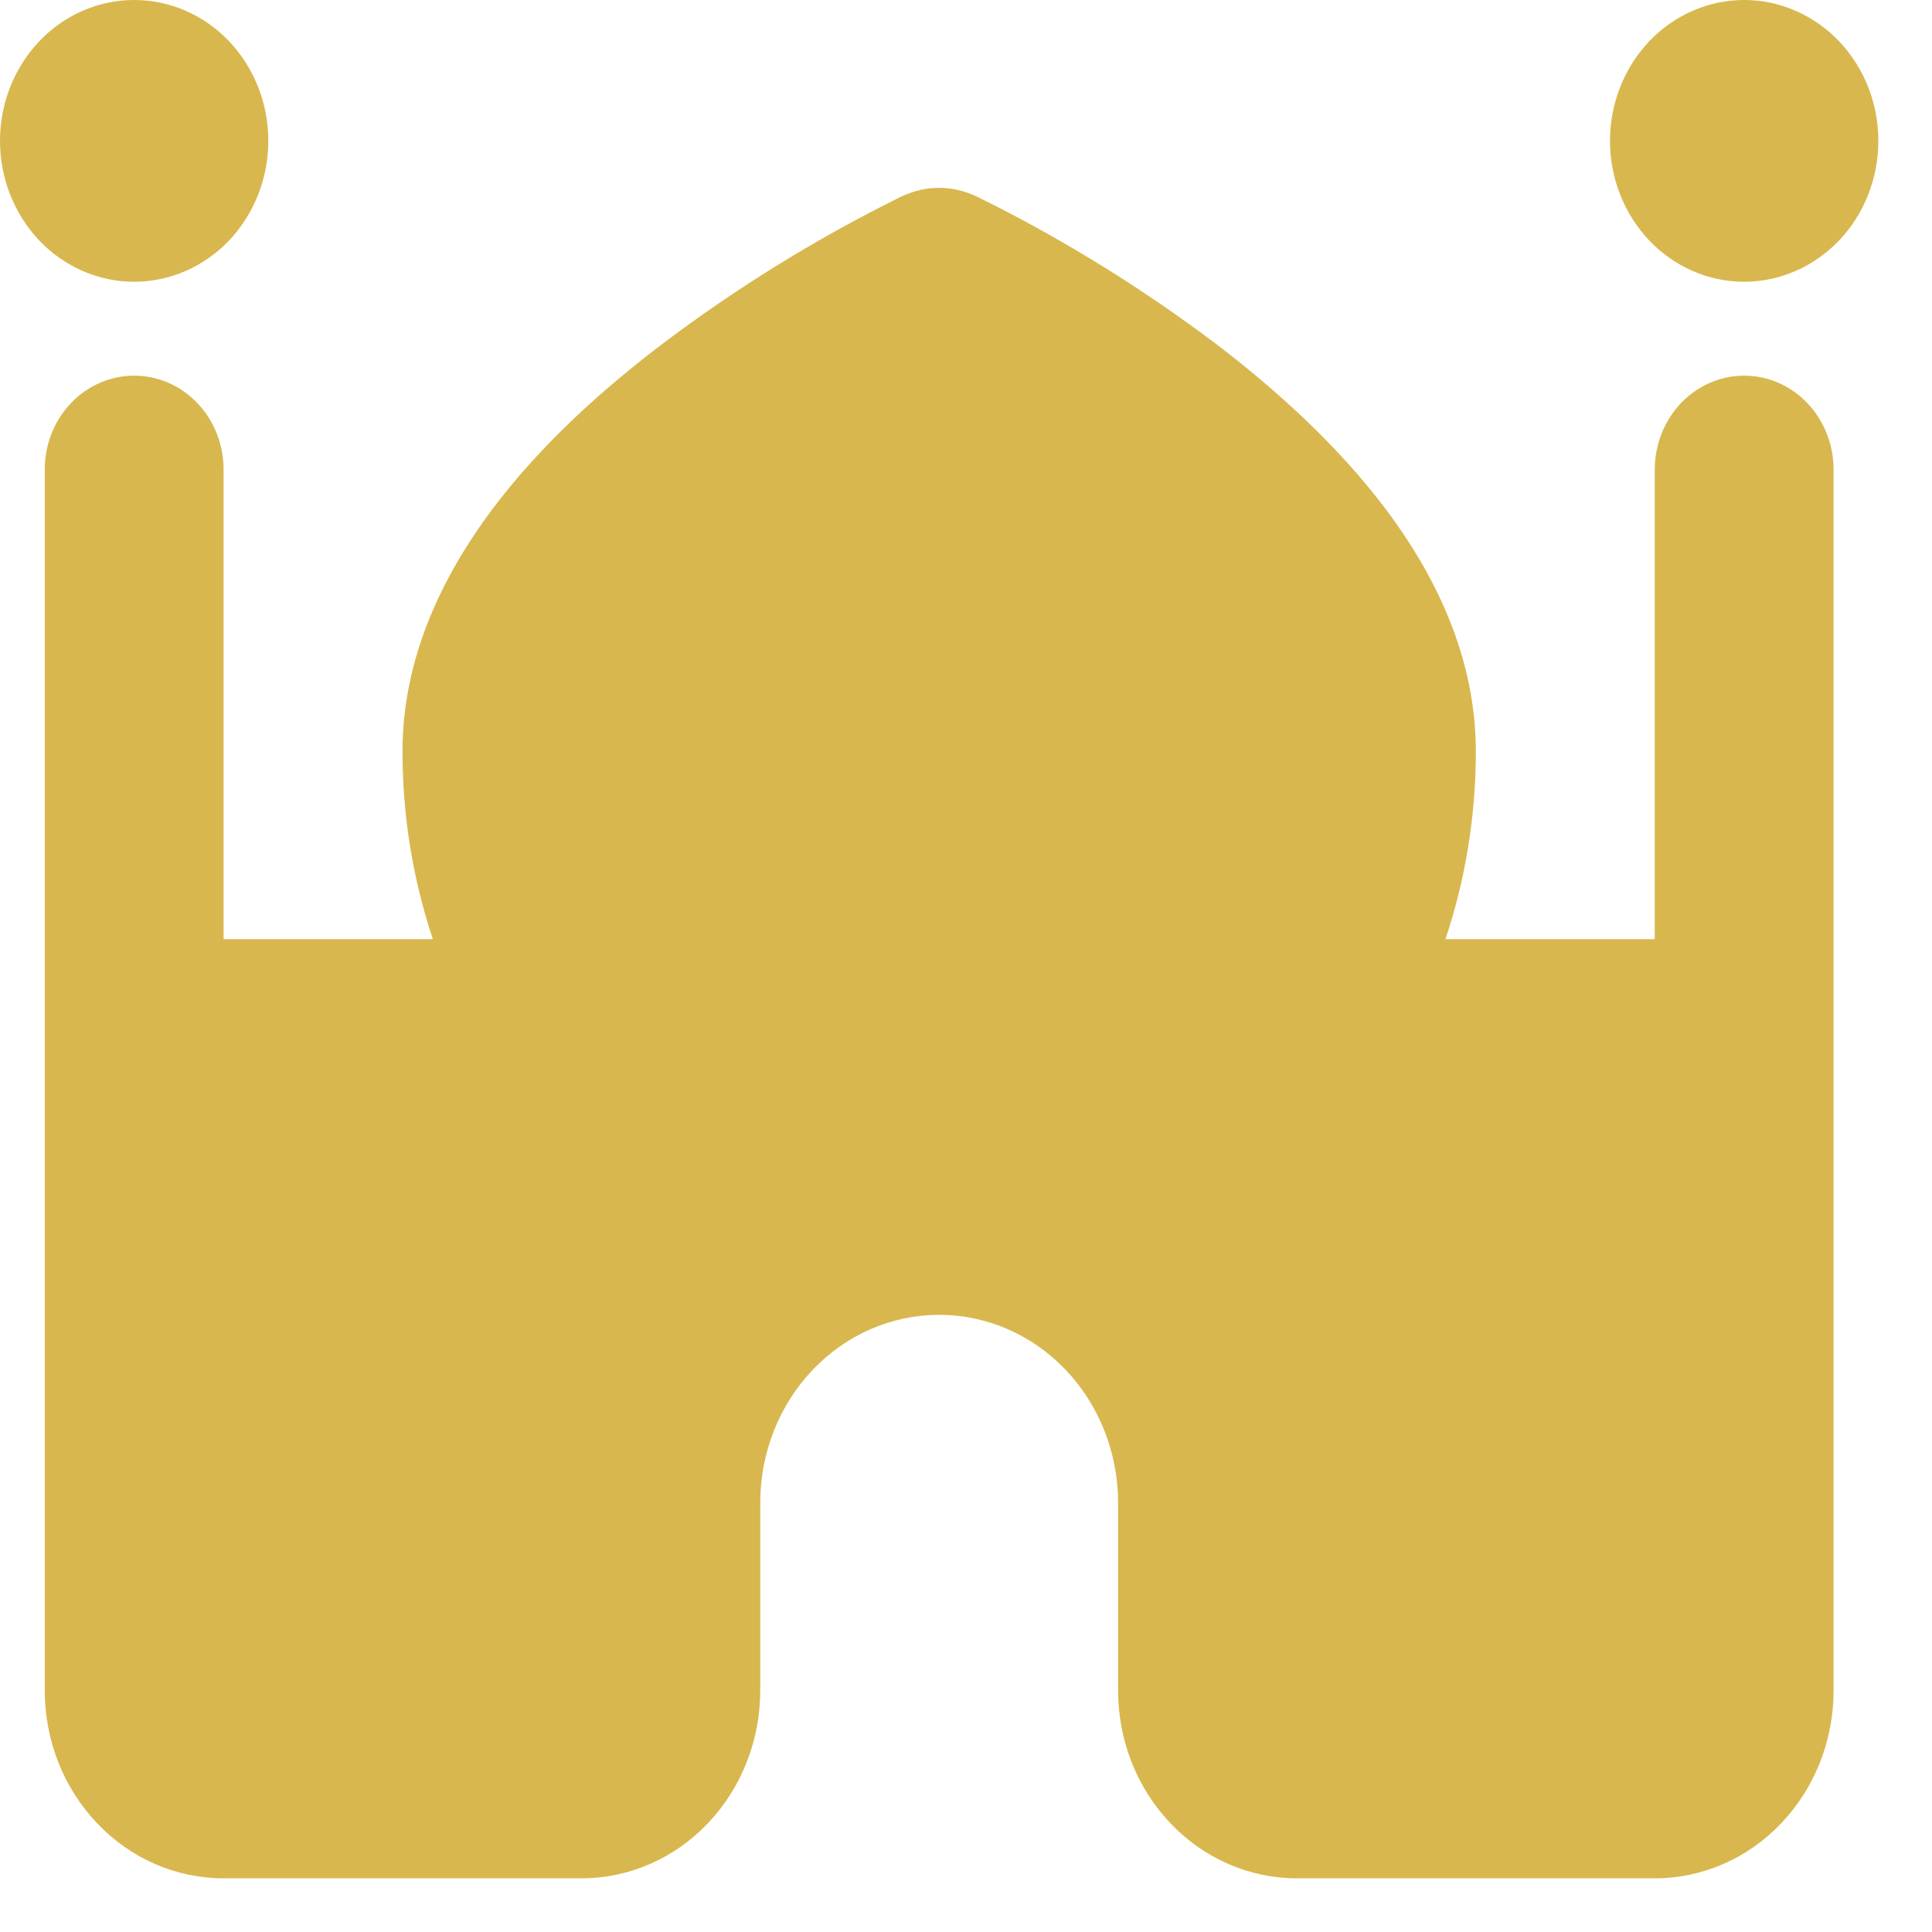
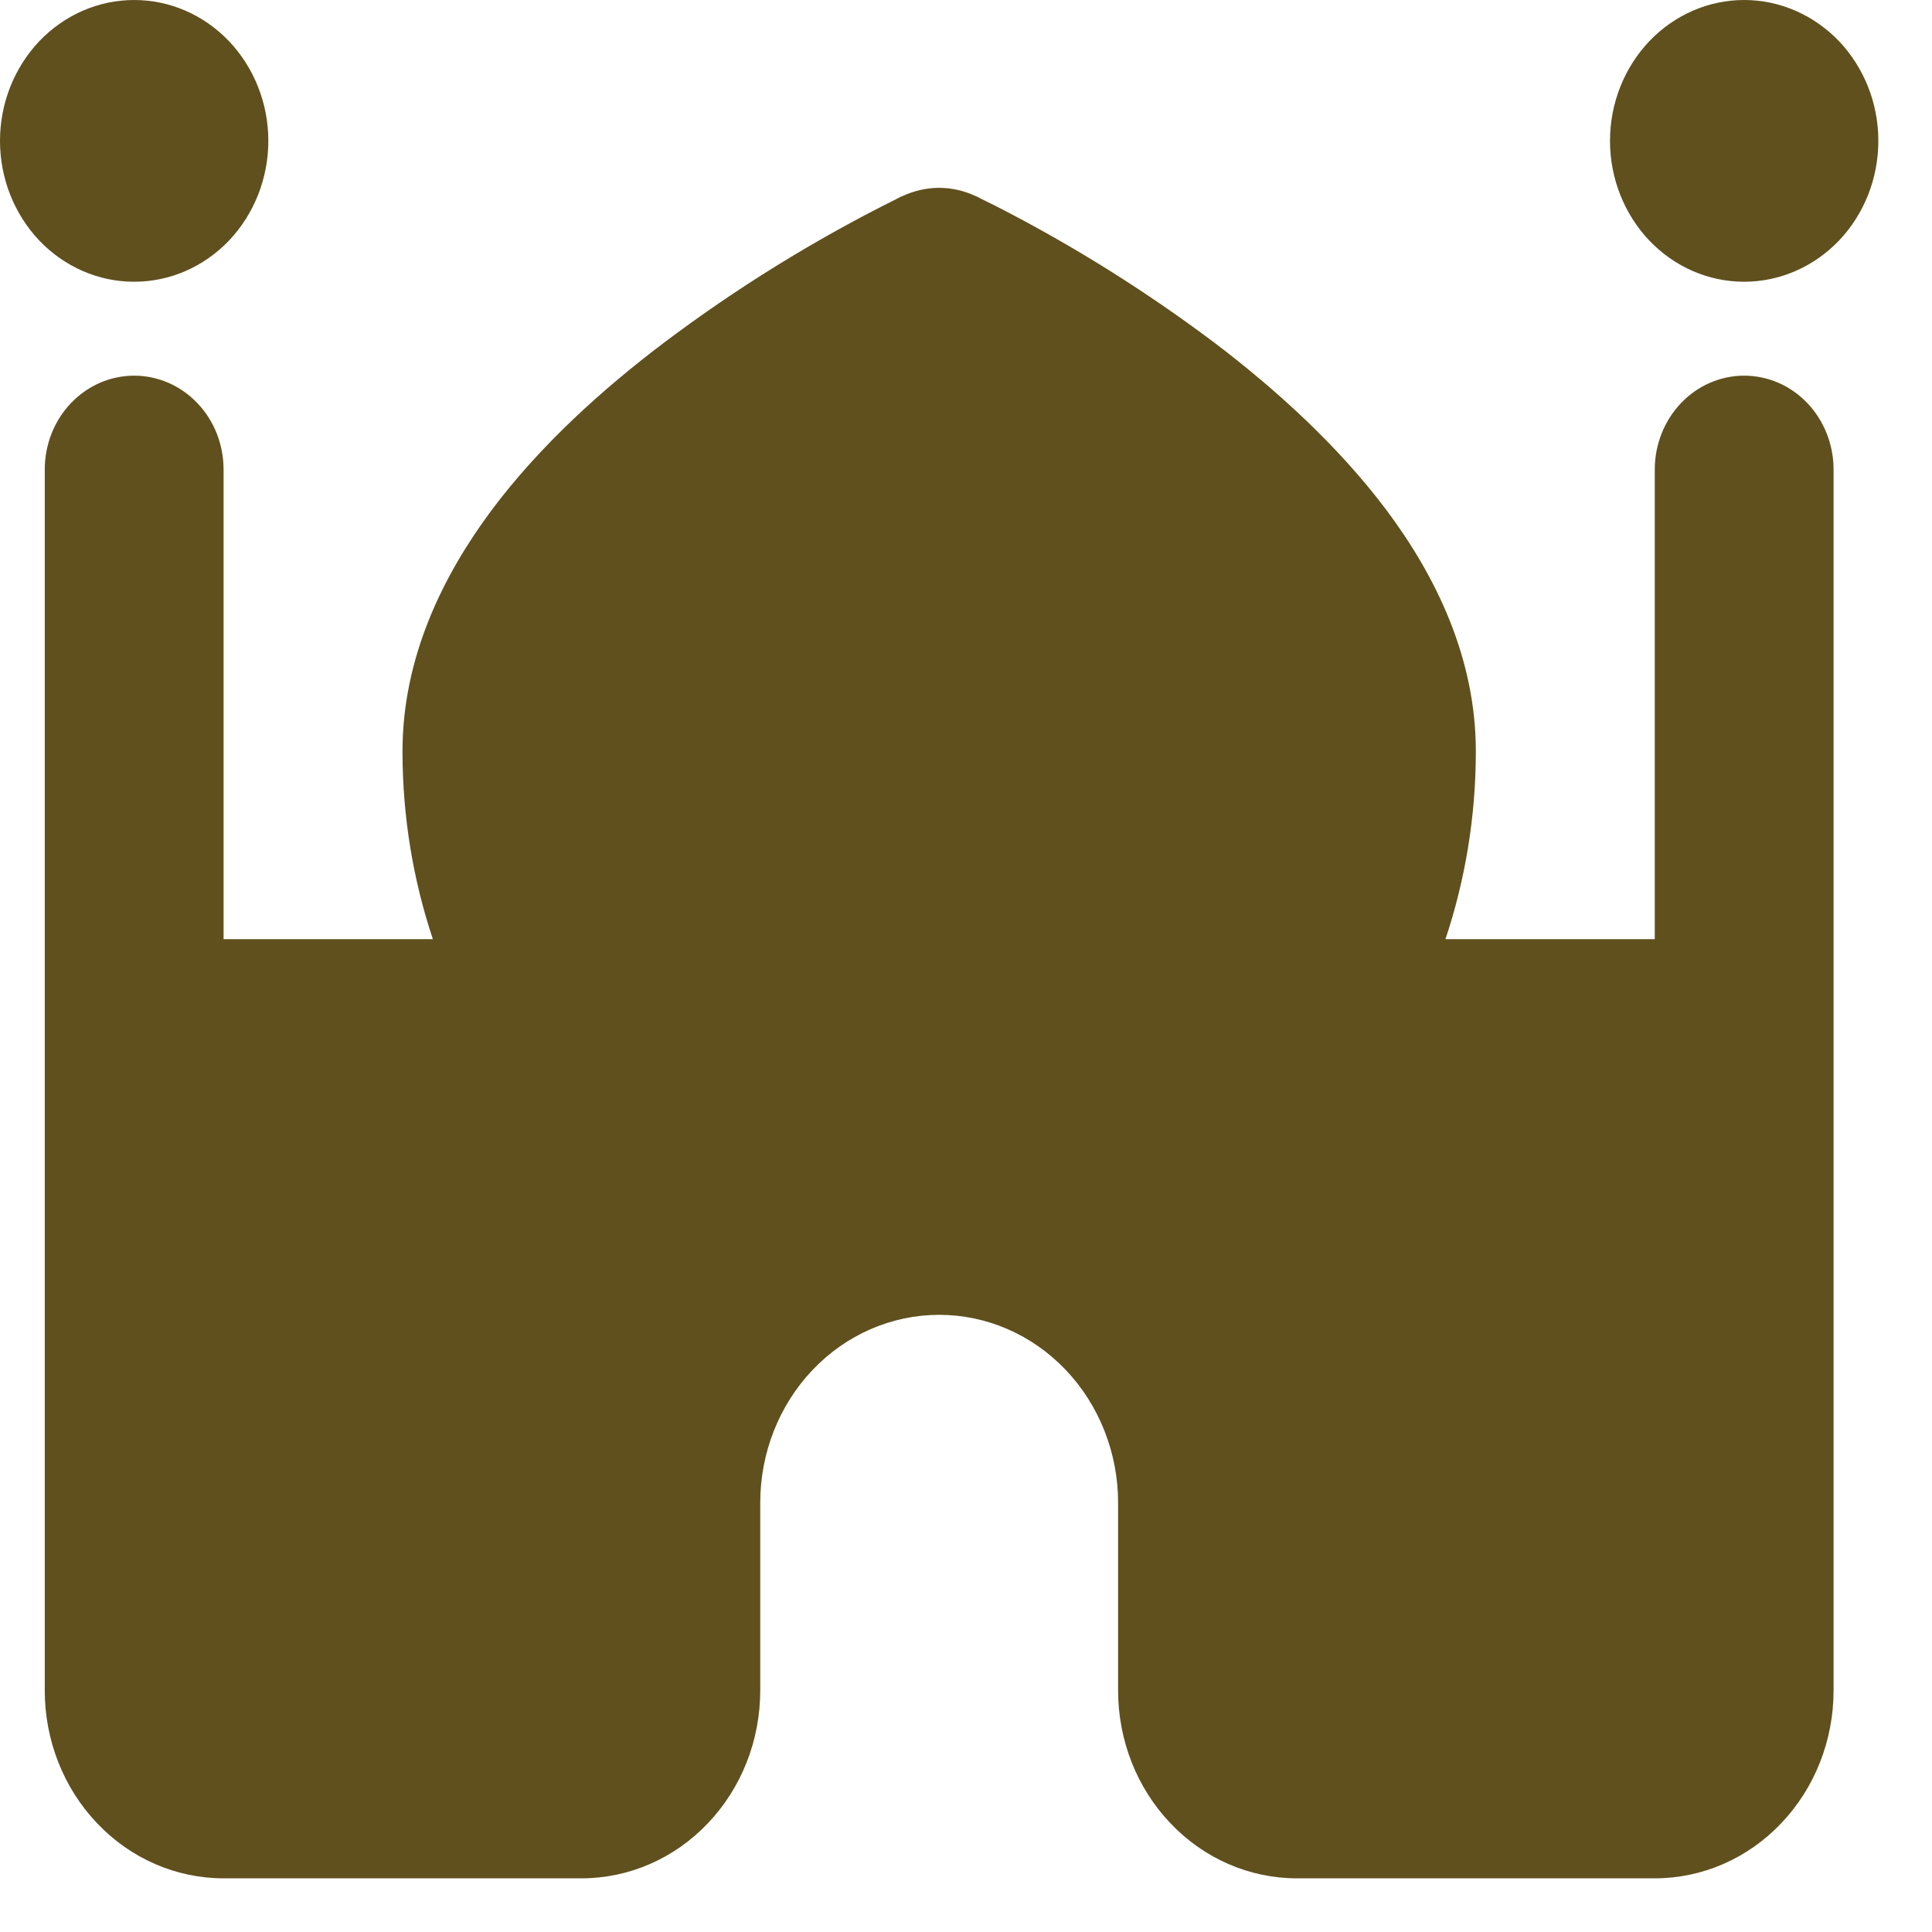
<svg xmlns="http://www.w3.org/2000/svg" width="18" height="18" viewBox="0 0 18 18" fill="none">
-   <path d="M2.5 1.312C2.5 1.661 2.368 1.994 2.134 2.241C1.899 2.487 1.582 2.625 1.25 2.625C0.918 2.625 0.601 2.487 0.366 2.241C0.132 1.994 0 1.661 0 1.312C0 0.964 0.132 0.631 0.366 0.384C0.601 0.138 0.918 0 1.25 0C1.582 0 1.899 0.138 2.134 0.384C2.368 0.631 2.5 0.964 2.5 1.312ZM16.25 2.625C16.414 2.625 16.577 2.591 16.728 2.525C16.88 2.459 17.018 2.362 17.134 2.241C17.25 2.119 17.342 1.974 17.405 1.815C17.468 1.656 17.5 1.485 17.5 1.312C17.5 1.14 17.468 0.969 17.405 0.81C17.342 0.651 17.25 0.506 17.134 0.384C17.018 0.263 16.88 0.166 16.728 0.1C16.577 0.034 16.414 -2.56836e-09 16.25 0C15.918 5.18704e-09 15.601 0.138 15.366 0.384C15.132 0.631 15 0.964 15 1.312C15 1.661 15.132 1.994 15.366 2.241C15.601 2.487 15.918 2.625 16.25 2.625ZM1.25 3.5C1.471 3.5 1.683 3.592 1.839 3.756C1.996 3.92 2.083 4.143 2.083 4.375V8.75H4.033C3.85 8.202 3.75 7.612 3.75 7C3.75 6.127 4.125 5.365 4.578 4.756C5.035 4.144 5.623 3.619 6.178 3.199C6.862 2.683 7.589 2.234 8.35 1.855L8.39 1.834L8.402 1.829H8.405L8.408 1.827C8.516 1.777 8.632 1.75 8.749 1.75C8.867 1.75 8.983 1.777 9.09 1.827L9.095 1.829L9.107 1.834L9.147 1.855L9.292 1.927C10.001 2.29 10.679 2.715 11.32 3.197C11.875 3.619 12.463 4.146 12.92 4.756C13.375 5.365 13.75 6.127 13.75 7C13.75 7.612 13.65 8.202 13.467 8.75H15.417V4.375C15.417 4.143 15.505 3.92 15.661 3.756C15.817 3.592 16.029 3.5 16.25 3.5C16.471 3.5 16.683 3.592 16.839 3.756C16.995 3.92 17.083 4.143 17.083 4.375V15.75C17.083 16.214 16.908 16.659 16.595 16.987C16.283 17.316 15.859 17.5 15.417 17.5H12.083C11.641 17.5 11.217 17.316 10.905 16.987C10.592 16.659 10.417 16.214 10.417 15.75V14C10.417 13.536 10.241 13.091 9.929 12.763C9.616 12.434 9.192 12.25 8.75 12.25C8.308 12.25 7.884 12.434 7.571 12.763C7.259 13.091 7.083 13.536 7.083 14V15.75C7.083 16.214 6.908 16.659 6.595 16.987C6.283 17.316 5.859 17.5 5.417 17.5H2.083C1.641 17.5 1.217 17.316 0.905 16.987C0.592 16.659 0.417 16.214 0.417 15.75V4.375C0.417 4.143 0.504 3.92 0.661 3.756C0.817 3.592 1.029 3.5 1.25 3.5Z" fill="#D8B74E" />
+   <path d="M2.5 1.312C2.5 1.661 2.368 1.994 2.134 2.241C1.899 2.487 1.582 2.625 1.25 2.625C0.918 2.625 0.601 2.487 0.366 2.241C0.132 1.994 0 1.661 0 1.312C0 0.964 0.132 0.631 0.366 0.384C0.601 0.138 0.918 0 1.25 0C1.582 0 1.899 0.138 2.134 0.384C2.368 0.631 2.5 0.964 2.5 1.312ZM16.25 2.625C16.414 2.625 16.577 2.591 16.728 2.525C16.88 2.459 17.018 2.362 17.134 2.241C17.25 2.119 17.342 1.974 17.405 1.815C17.468 1.656 17.5 1.485 17.5 1.312C17.5 1.14 17.468 0.969 17.405 0.81C17.342 0.651 17.25 0.506 17.134 0.384C17.018 0.263 16.88 0.166 16.728 0.1C16.577 0.034 16.414 -2.56836e-09 16.25 0C15.918 5.18704e-09 15.601 0.138 15.366 0.384C15.132 0.631 15 0.964 15 1.312C15 1.661 15.132 1.994 15.366 2.241C15.601 2.487 15.918 2.625 16.25 2.625ZM1.25 3.5C1.471 3.5 1.683 3.592 1.839 3.756C1.996 3.92 2.083 4.143 2.083 4.375V8.75H4.033C3.85 8.202 3.75 7.612 3.75 7C3.75 6.127 4.125 5.365 4.578 4.756C5.035 4.144 5.623 3.619 6.178 3.199C6.862 2.683 7.589 2.234 8.35 1.855L8.39 1.834L8.402 1.829H8.405L8.408 1.827C8.516 1.777 8.632 1.75 8.749 1.75C8.867 1.75 8.983 1.777 9.09 1.827L9.095 1.829L9.107 1.834L9.147 1.855L9.292 1.927C10.001 2.29 10.679 2.715 11.32 3.197C11.875 3.619 12.463 4.146 12.92 4.756C13.375 5.365 13.75 6.127 13.75 7C13.75 7.612 13.65 8.202 13.467 8.75H15.417V4.375C15.417 4.143 15.505 3.92 15.661 3.756C15.817 3.592 16.029 3.5 16.25 3.5C16.471 3.5 16.683 3.592 16.839 3.756C16.995 3.92 17.083 4.143 17.083 4.375V15.75C17.083 16.214 16.908 16.659 16.595 16.987C16.283 17.316 15.859 17.5 15.417 17.5H12.083C11.641 17.5 11.217 17.316 10.905 16.987C10.592 16.659 10.417 16.214 10.417 15.75V14C10.417 13.536 10.241 13.091 9.929 12.763C9.616 12.434 9.192 12.25 8.75 12.25C8.308 12.25 7.884 12.434 7.571 12.763C7.259 13.091 7.083 13.536 7.083 14V15.75C7.083 16.214 6.908 16.659 6.595 16.987C6.283 17.316 5.859 17.5 5.417 17.5H2.083C1.641 17.5 1.217 17.316 0.905 16.987C0.592 16.659 0.417 16.214 0.417 15.75V4.375C0.417 4.143 0.504 3.92 0.661 3.756C0.817 3.592 1.029 3.5 1.25 3.5Z" fill="#60501E" />
</svg>
